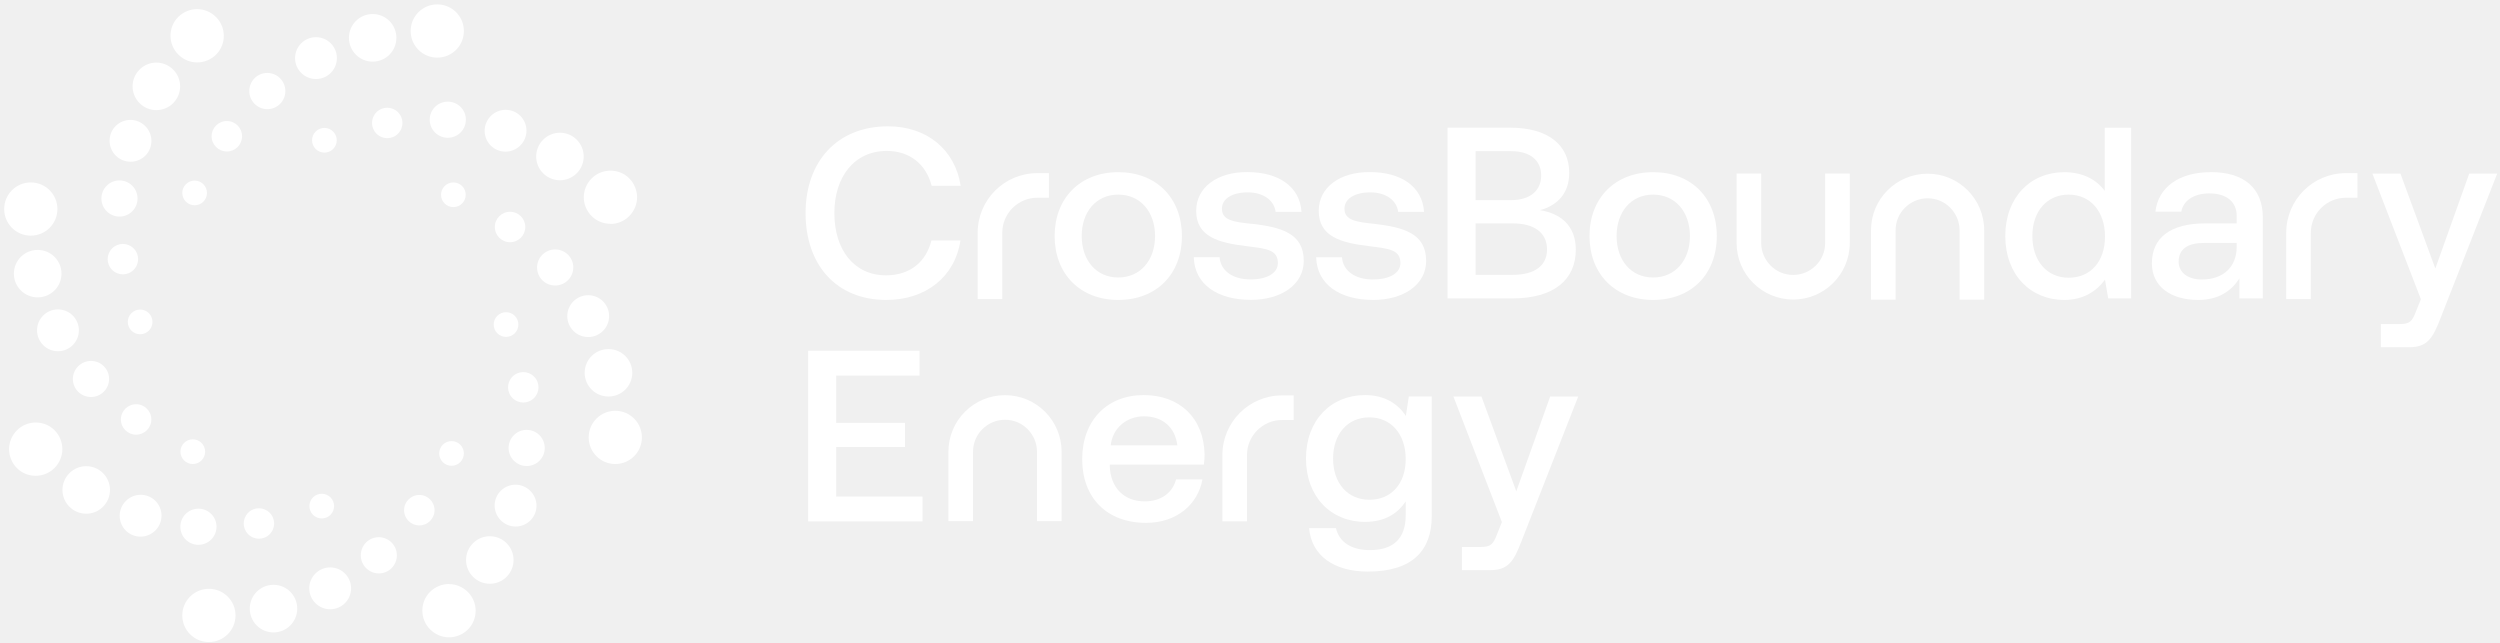
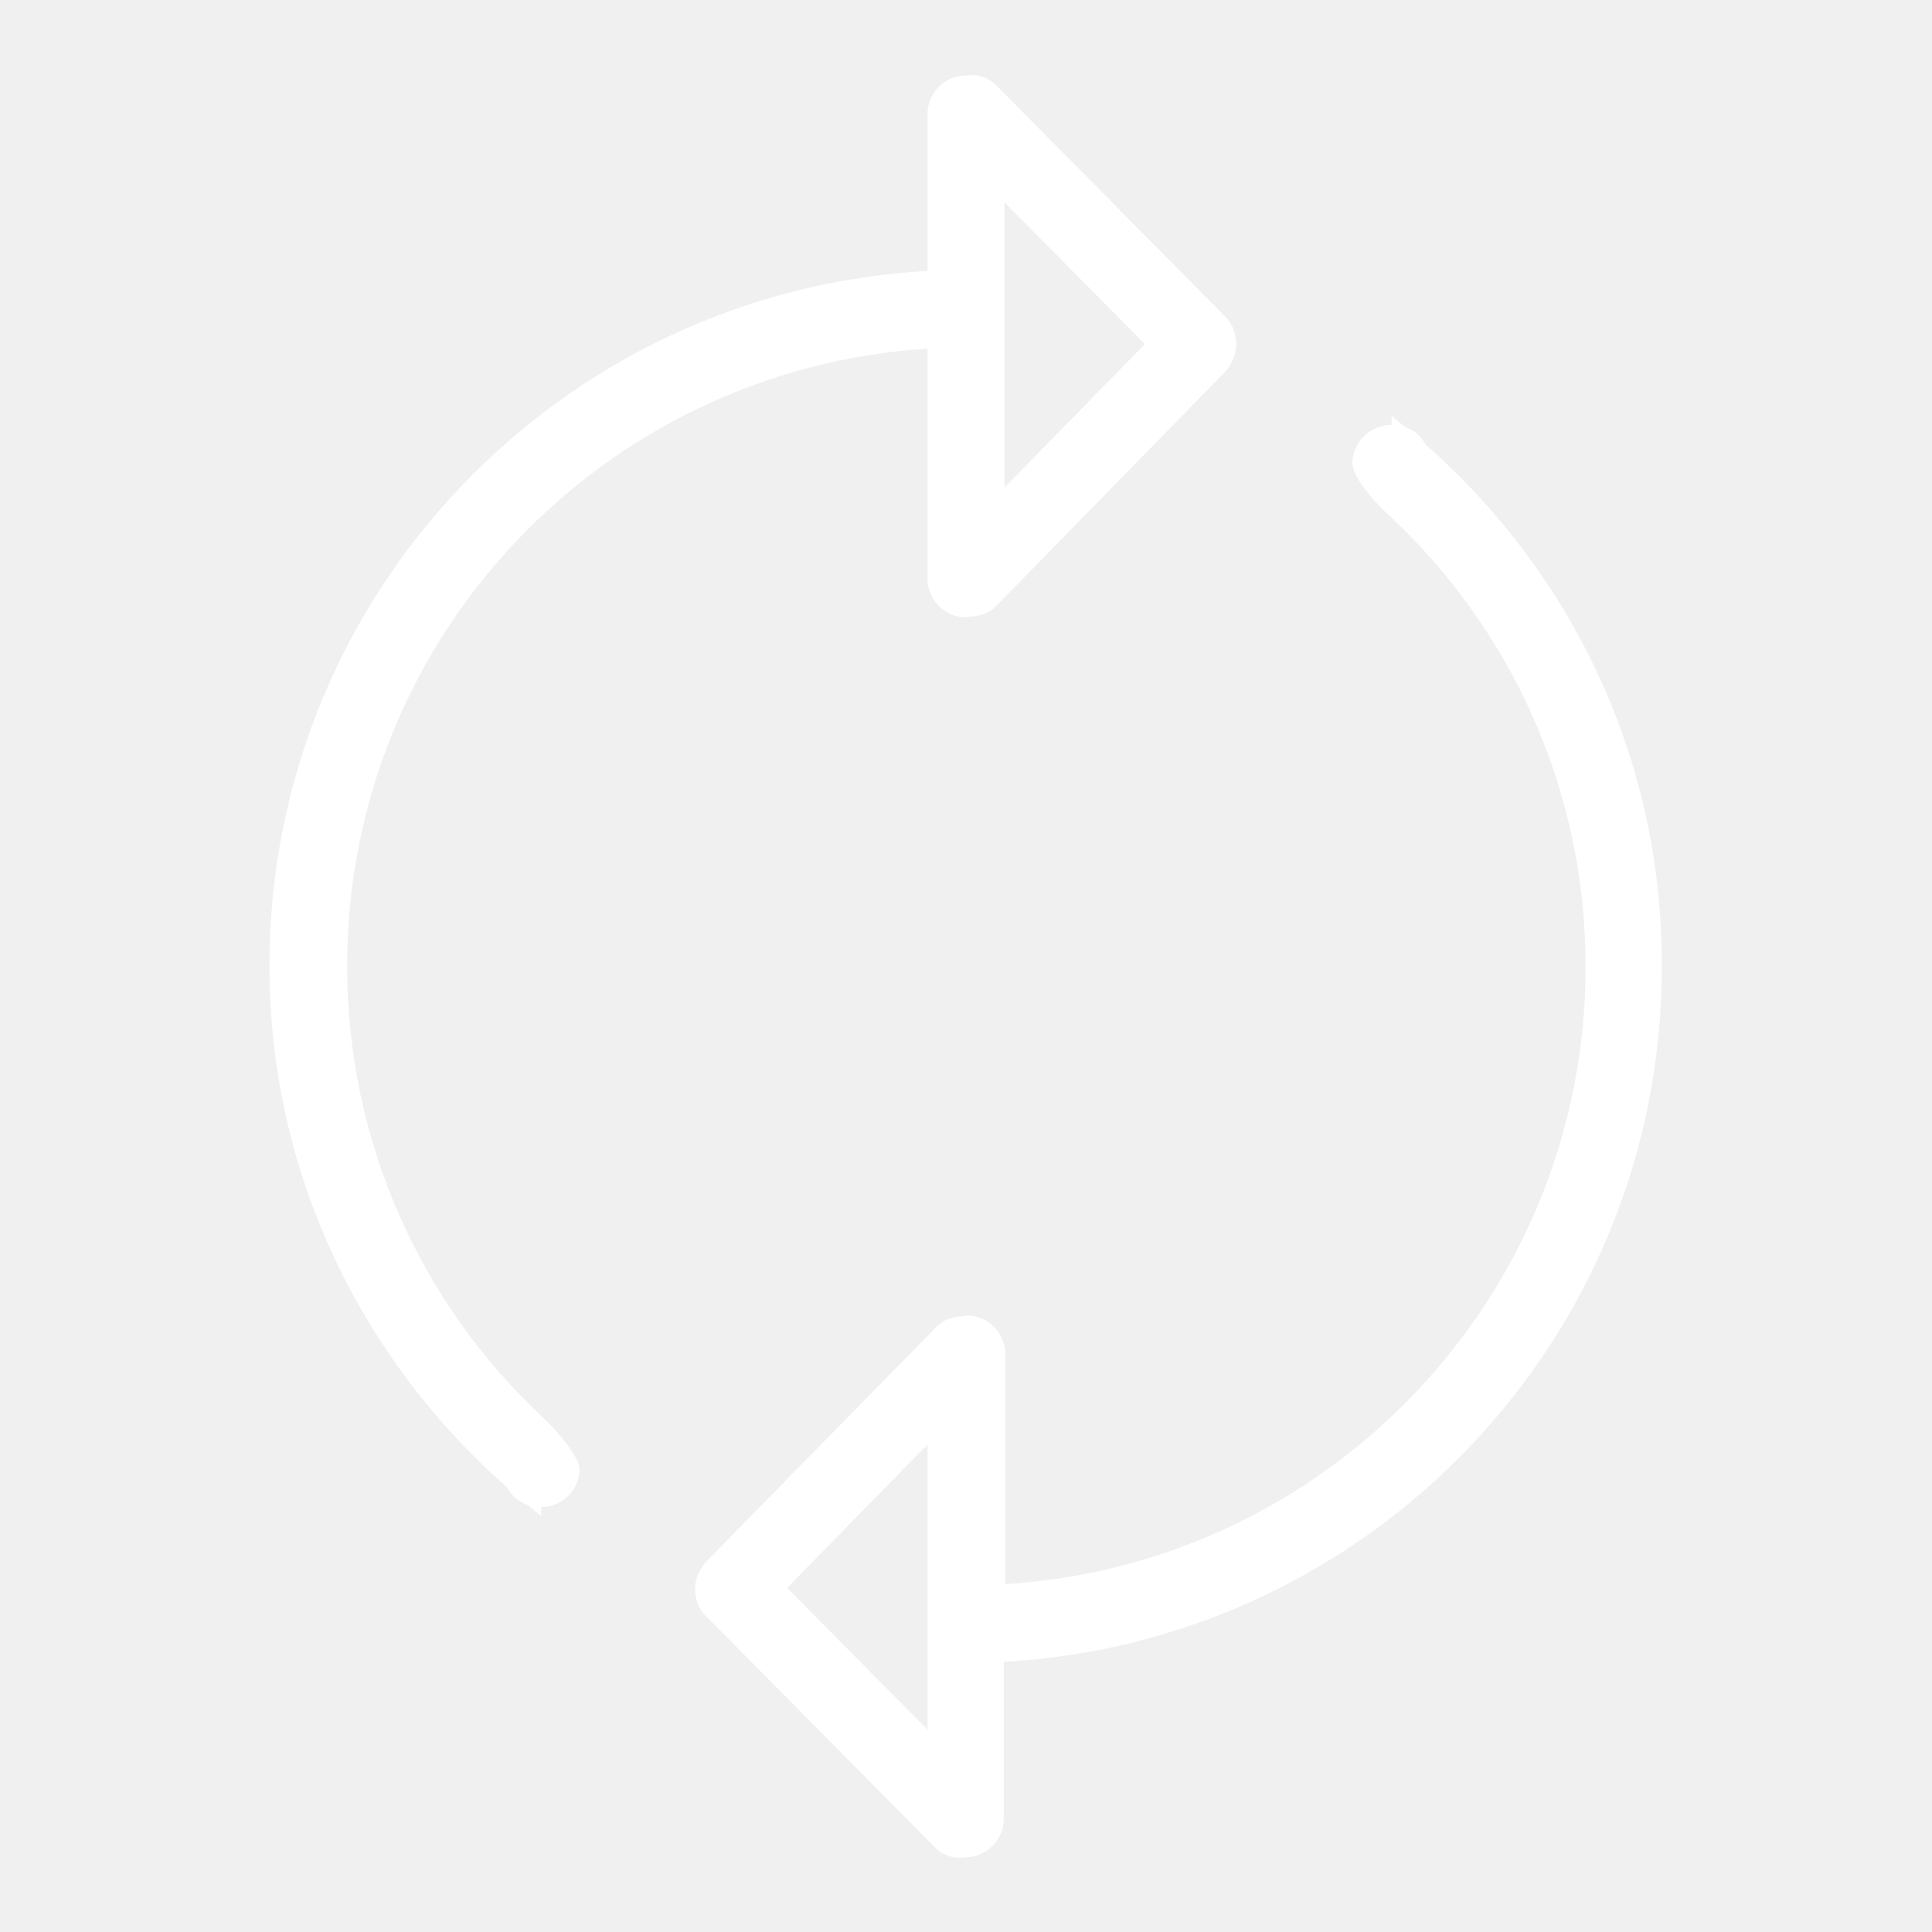
- <svg xmlns="http://www.w3.org/2000/svg" width="292" height="75" viewBox="0 0 292 75" fill="none">
-   <g clip-path="url(#clip0_15308_43597)">
-     <path d="M22.733 21.092C21.937 21.092 21.291 21.738 21.291 22.534C21.291 23.33 21.937 23.976 22.733 23.976C23.529 23.976 24.175 23.33 24.175 22.534C24.175 21.738 23.529 21.092 22.733 21.092Z" fill="white" />
-     <path d="M26.496 14.136C25.513 14.136 24.717 14.932 24.717 15.915C24.717 16.898 25.513 17.694 26.496 17.694C27.479 17.694 28.274 16.898 28.274 15.915C28.274 14.932 27.479 14.136 26.496 14.136Z" fill="white" />
-     <path d="M31.224 12.751C32.394 12.751 33.33 11.805 33.33 10.635C33.33 9.474 32.385 8.519 31.224 8.519C30.053 8.519 29.117 9.465 29.117 10.635C29.117 11.796 30.063 12.751 31.224 12.751Z" fill="white" />
-     <path d="M39.35 6.787C39.35 5.439 38.255 4.343 36.906 4.343C35.558 4.343 34.463 5.439 34.463 6.787C34.463 8.135 35.558 9.23 36.906 9.23C38.255 9.23 39.35 8.135 39.35 6.787Z" fill="white" />
-     <path d="M46.298 4.418C46.298 2.883 45.062 1.638 43.527 1.638C41.992 1.638 40.756 2.883 40.756 4.418C40.756 5.954 41.992 7.199 43.527 7.199C45.062 7.199 46.298 5.954 46.298 4.418Z" fill="white" />
-     <path d="M51.073 6.731C52.796 6.731 54.181 5.336 54.181 3.622C54.181 1.909 52.796 0.514 51.073 0.514C49.35 0.514 47.965 1.909 47.965 3.622C47.965 5.336 49.35 6.731 51.073 6.731Z" fill="white" />
-     <path d="M52.739 51.52C51.943 51.52 51.297 52.166 51.297 52.961C51.297 53.757 51.943 54.403 52.739 54.403C53.534 54.403 54.18 53.757 54.18 52.961C54.18 52.166 53.534 51.52 52.739 51.52Z" fill="white" />
-     <path d="M50.755 59.59C50.755 58.607 49.959 57.811 48.976 57.811C47.993 57.811 47.197 58.607 47.197 59.59C47.197 60.573 47.993 61.369 48.976 61.369C49.959 61.369 50.755 60.573 50.755 59.59Z" fill="white" />
-     <path d="M44.247 62.745C43.077 62.745 42.141 63.69 42.141 64.861C42.141 66.021 43.086 66.976 44.247 66.976C45.417 66.976 46.354 66.031 46.354 64.861C46.354 63.7 45.408 62.745 44.247 62.745Z" fill="white" />
-     <path d="M38.565 66.274C37.217 66.274 36.121 67.37 36.121 68.718C36.121 70.066 37.217 71.162 38.565 71.162C39.913 71.162 41.008 70.066 41.008 68.718C41.008 67.37 39.913 66.274 38.565 66.274Z" fill="white" />
-     <path d="M31.945 68.306C30.41 68.306 29.174 69.551 29.174 71.087C29.174 72.622 30.41 73.867 31.945 73.867C33.48 73.867 34.716 72.622 34.716 71.087C34.716 69.551 33.48 68.306 31.945 68.306Z" fill="white" />
-     <path d="M24.399 68.774C22.677 68.774 21.291 70.169 21.291 71.882C21.291 73.596 22.677 74.99 24.399 74.99C26.122 74.99 27.508 73.596 27.508 71.882C27.508 70.169 26.122 68.774 24.399 68.774Z" fill="white" />
-     <path d="M52.953 21.308C52.158 21.308 51.512 21.954 51.512 22.749C51.512 23.545 52.158 24.191 52.953 24.191C53.749 24.191 54.395 23.545 54.395 22.749C54.395 21.954 53.749 21.308 52.953 21.308Z" fill="white" />
-     <path d="M59.574 28.292C60.557 28.292 61.353 27.496 61.353 26.513C61.353 25.53 60.557 24.734 59.574 24.734C58.591 24.734 57.795 25.53 57.795 26.513C57.795 27.496 58.591 28.292 59.574 28.292Z" fill="white" />
-     <path d="M66.96 31.241C66.96 30.071 66.015 29.135 64.844 29.135C63.684 29.135 62.728 30.08 62.728 31.241C62.728 32.411 63.674 33.348 64.844 33.348C66.005 33.348 66.96 32.402 66.96 31.241Z" fill="white" />
-     <path d="M71.145 36.924C71.145 35.576 70.049 34.48 68.701 34.48C67.353 34.48 66.258 35.576 66.258 36.924C66.258 38.272 67.353 39.367 68.701 39.367C70.049 39.367 71.145 38.272 71.145 36.924Z" fill="white" />
-     <path d="M71.07 46.314C72.605 46.314 73.85 45.079 73.85 43.543C73.85 42.008 72.605 40.772 71.07 40.772C69.534 40.772 68.289 42.008 68.289 43.543C68.289 45.079 69.534 46.314 71.07 46.314Z" fill="white" />
-     <path d="M71.866 47.98C70.153 47.98 68.758 49.366 68.758 51.089C68.758 52.811 70.153 54.197 71.866 54.197C73.579 54.197 74.974 52.811 74.974 51.089C74.974 49.366 73.579 47.98 71.866 47.98Z" fill="white" />
-     <path d="M22.518 51.313C21.722 51.313 21.076 51.959 21.076 52.755C21.076 53.551 21.722 54.197 22.518 54.197C23.314 54.197 23.96 53.551 23.96 52.755C23.96 51.959 23.314 51.313 22.518 51.313Z" fill="white" />
-     <path d="M15.898 47.213C14.915 47.213 14.119 48.009 14.119 48.992C14.119 49.975 14.915 50.77 15.898 50.77C16.881 50.77 17.677 49.975 17.677 48.992C17.677 48.009 16.881 47.213 15.898 47.213Z" fill="white" />
-     <path d="M8.512 44.264C8.512 45.434 9.457 46.37 10.628 46.37C11.789 46.37 12.743 45.425 12.743 44.264C12.743 43.093 11.798 42.157 10.628 42.157C9.467 42.157 8.512 43.103 8.512 44.264Z" fill="white" />
-     <path d="M4.326 38.581C4.326 39.929 5.422 41.025 6.77 41.025C8.118 41.025 9.213 39.929 9.213 38.581C9.213 37.233 8.118 36.138 6.77 36.138C5.422 36.138 4.326 37.233 4.326 38.581Z" fill="white" />
-     <path d="M4.402 29.191C2.866 29.191 1.621 30.427 1.621 31.962C1.621 33.498 2.866 34.733 4.402 34.733C5.937 34.733 7.182 33.498 7.182 31.962C7.182 30.427 5.937 29.191 4.402 29.191Z" fill="white" />
-     <path d="M3.597 27.524C5.31 27.524 6.705 26.139 6.705 24.416C6.705 22.693 5.31 21.308 3.597 21.308C1.883 21.308 0.488 22.693 0.488 24.416C0.488 26.139 1.883 27.524 3.597 27.524Z" fill="white" />
-     <path d="M38.911 15.363C38.631 15.082 38.256 14.941 37.891 14.941C37.526 14.941 37.151 15.082 36.87 15.363C36.59 15.644 36.449 16.018 36.449 16.383C36.449 16.748 36.59 17.123 36.87 17.404C37.151 17.684 37.526 17.825 37.891 17.825C38.256 17.825 38.631 17.684 38.911 17.404C39.192 17.123 39.333 16.748 39.333 16.383C39.333 16.018 39.192 15.644 38.911 15.363Z" fill="white" />
-     <path d="M45.23 12.582C44.781 12.582 44.312 12.76 43.975 13.106C43.629 13.453 43.451 13.912 43.451 14.361C43.451 14.81 43.629 15.269 43.975 15.615C44.322 15.962 44.781 16.14 45.23 16.14C45.679 16.14 46.148 15.962 46.484 15.615C46.831 15.269 47.009 14.81 47.009 14.361C47.009 13.912 46.831 13.453 46.484 13.106C46.138 12.76 45.679 12.582 45.23 12.582Z" fill="white" />
-     <path d="M53.796 12.489C53.384 12.077 52.841 11.871 52.307 11.871C51.774 11.871 51.221 12.077 50.809 12.489C50.397 12.9 50.191 13.444 50.191 13.986C50.191 14.52 50.397 15.072 50.809 15.475C51.221 15.887 51.764 16.093 52.298 16.093C52.831 16.093 53.384 15.887 53.796 15.475C54.208 15.063 54.414 14.52 54.414 13.977C54.414 13.444 54.208 12.891 53.796 12.489Z" fill="white" />
-     <path d="M59.04 17.713C59.667 17.713 60.294 17.469 60.772 16.992C61.249 16.514 61.492 15.887 61.492 15.26C61.492 14.642 61.249 14.005 60.781 13.537C60.303 13.06 59.676 12.826 59.058 12.826C58.431 12.826 57.804 13.069 57.326 13.547C56.849 14.024 56.605 14.651 56.605 15.279C56.605 15.896 56.849 16.533 57.317 17.001C57.794 17.479 58.422 17.713 59.04 17.713Z" fill="white" />
-     <path d="M65.396 21.055C66.108 21.055 66.819 20.783 67.362 20.24C67.905 19.697 68.177 18.986 68.177 18.274C68.177 17.572 67.905 16.851 67.362 16.317C66.819 15.774 66.108 15.503 65.406 15.503C64.694 15.503 63.983 15.774 63.44 16.317C62.897 16.86 62.625 17.572 62.625 18.284C62.625 18.986 62.897 19.707 63.44 20.24C63.983 20.783 64.694 21.055 65.396 21.055Z" fill="white" />
-     <path d="M71.294 26.157C72.09 26.157 72.895 25.849 73.494 25.24C74.103 24.631 74.411 23.836 74.411 23.04C74.411 22.253 74.103 21.448 73.503 20.84C72.904 20.231 72.099 19.932 71.303 19.932C70.507 19.932 69.702 20.241 69.103 20.84C68.495 21.448 68.186 22.253 68.186 23.04C68.186 23.826 68.495 24.631 69.094 25.231C69.693 25.839 70.498 26.139 71.294 26.139V26.157Z" fill="white" />
-     <path d="M37.58 57.67C37.215 57.67 36.841 57.811 36.56 58.092C36.279 58.373 36.139 58.747 36.139 59.112C36.139 59.477 36.279 59.852 36.56 60.133C36.841 60.413 37.215 60.554 37.58 60.554C37.946 60.554 38.32 60.413 38.601 60.133C38.882 59.852 39.022 59.477 39.022 59.112C39.022 58.747 38.882 58.373 38.601 58.092C38.32 57.811 37.946 57.67 37.58 57.67Z" fill="white" />
-     <path d="M31.496 62.399C31.843 62.052 32.02 61.593 32.02 61.144C32.02 60.695 31.843 60.236 31.496 59.889C31.15 59.543 30.691 59.365 30.242 59.365C29.792 59.365 29.324 59.543 28.987 59.889C28.641 60.236 28.463 60.695 28.463 61.144C28.463 61.593 28.641 62.052 28.987 62.399C29.334 62.745 29.792 62.923 30.242 62.923C30.691 62.923 31.159 62.745 31.496 62.399Z" fill="white" />
-     <path d="M23.173 63.635C23.706 63.635 24.259 63.428 24.671 63.017C25.083 62.605 25.289 62.062 25.289 61.519C25.289 60.985 25.083 60.433 24.671 60.03C24.259 59.618 23.716 59.412 23.182 59.412C22.649 59.412 22.096 59.618 21.684 60.03C21.272 60.442 21.066 60.985 21.066 61.528C21.066 62.062 21.272 62.614 21.684 63.017C22.096 63.428 22.639 63.635 23.173 63.635Z" fill="white" />
-     <path d="M16.431 57.792C15.804 57.792 15.177 58.036 14.699 58.513C14.222 58.991 13.979 59.618 13.979 60.245C13.979 60.863 14.222 61.5 14.69 61.968C15.168 62.446 15.795 62.68 16.413 62.68C17.04 62.68 17.667 62.436 18.145 61.959C18.622 61.481 18.866 60.854 18.866 60.227C18.866 59.609 18.622 58.972 18.154 58.504C17.677 58.026 17.049 57.792 16.431 57.792Z" fill="white" />
-     <path d="M10.075 54.45C9.364 54.45 8.652 54.721 8.109 55.264C7.566 55.807 7.295 56.519 7.295 57.23C7.295 57.932 7.566 58.653 8.109 59.187C8.652 59.73 9.364 60.002 10.066 60.002C10.778 60.002 11.489 59.73 12.032 59.187C12.575 58.644 12.847 57.932 12.847 57.221C12.847 56.519 12.575 55.798 12.032 55.264C11.489 54.721 10.778 54.45 10.075 54.45Z" fill="white" />
-     <path d="M4.176 49.348C3.38 49.348 2.575 49.657 1.976 50.265C1.368 50.874 1.059 51.679 1.059 52.465C1.059 53.252 1.368 54.057 1.967 54.665C2.566 55.274 3.371 55.574 4.167 55.574C4.963 55.574 5.768 55.265 6.367 54.656C6.976 54.047 7.284 53.242 7.284 52.456C7.284 51.66 6.976 50.864 6.376 50.256C5.777 49.647 4.972 49.348 4.176 49.348Z" fill="white" />
-     <path d="M58.085 38.928C58.366 39.209 58.741 39.349 59.106 39.349C59.471 39.349 59.846 39.209 60.126 38.928C60.407 38.647 60.548 38.272 60.548 37.907C60.548 37.542 60.407 37.167 60.126 36.887C59.846 36.606 59.471 36.465 59.106 36.465C58.741 36.465 58.366 36.606 58.085 36.887C57.804 37.167 57.664 37.542 57.664 37.907C57.664 38.272 57.804 38.647 58.085 38.928Z" fill="white" />
-     <path d="M59.864 43.983C59.518 44.329 59.34 44.788 59.34 45.237C59.34 45.687 59.518 46.155 59.864 46.492C60.211 46.838 60.669 47.016 61.119 47.016C61.568 47.016 62.027 46.838 62.373 46.492C62.72 46.145 62.898 45.687 62.898 45.237C62.898 44.788 62.72 44.32 62.373 43.983C62.027 43.636 61.568 43.459 61.119 43.459C60.669 43.459 60.211 43.636 59.864 43.983Z" fill="white" />
-     <path d="M61.511 50.209C60.977 50.209 60.425 50.415 60.022 50.827C59.61 51.239 59.404 51.782 59.404 52.316C59.404 52.849 59.61 53.401 60.022 53.813C60.434 54.225 60.977 54.431 61.52 54.431C62.054 54.431 62.606 54.225 63.009 53.813C63.421 53.401 63.627 52.858 63.627 52.325C63.627 51.791 63.421 51.239 63.009 50.827C62.597 50.415 62.054 50.209 61.511 50.209Z" fill="white" />
-     <path d="M61.942 57.334C61.464 56.856 60.837 56.613 60.21 56.613C59.592 56.613 58.955 56.856 58.487 57.324C58.009 57.802 57.775 58.429 57.775 59.047C57.775 59.674 58.019 60.301 58.496 60.779C58.974 61.256 59.601 61.5 60.228 61.5C60.846 61.5 61.483 61.256 61.951 60.788C62.428 60.311 62.663 59.684 62.663 59.066C62.663 58.438 62.419 57.811 61.942 57.334Z" fill="white" />
-     <path d="M57.205 62.632C56.503 62.632 55.782 62.904 55.248 63.447C54.705 63.99 54.434 64.701 54.434 65.403C54.434 66.115 54.705 66.827 55.248 67.37C55.791 67.913 56.503 68.184 57.214 68.184C57.916 68.184 58.637 67.913 59.171 67.37C59.714 66.827 59.985 66.115 59.985 65.413C59.985 64.701 59.714 63.99 59.171 63.447C58.628 62.904 57.916 62.632 57.205 62.632Z" fill="white" />
-     <path d="M52.438 68.212C51.652 68.212 50.847 68.521 50.238 69.121C49.63 69.72 49.33 70.525 49.33 71.321C49.33 72.116 49.639 72.922 50.248 73.521C50.856 74.129 51.652 74.438 52.448 74.438C53.234 74.438 54.039 74.129 54.648 73.53C55.256 72.931 55.556 72.126 55.556 71.339C55.556 70.544 55.247 69.738 54.639 69.139C54.03 68.531 53.234 68.222 52.438 68.222V68.212Z" fill="white" />
-     <path d="M17.388 36.578C17.107 36.297 16.733 36.156 16.368 36.156C16.002 36.156 15.628 36.297 15.347 36.578C15.066 36.858 14.926 37.233 14.926 37.598C14.926 37.963 15.066 38.338 15.347 38.618C15.628 38.899 16.002 39.04 16.368 39.04C16.733 39.04 17.107 38.899 17.388 38.618C17.669 38.338 17.809 37.963 17.809 37.598C17.809 37.233 17.669 36.858 17.388 36.578Z" fill="white" />
-     <path d="M15.608 31.522C15.954 31.176 16.132 30.717 16.132 30.268C16.132 29.818 15.954 29.35 15.608 29.013C15.261 28.667 14.802 28.489 14.353 28.489C13.904 28.489 13.445 28.667 13.098 29.013C12.752 29.36 12.574 29.818 12.574 30.268C12.574 30.717 12.752 31.185 13.098 31.522C13.445 31.869 13.904 32.046 14.353 32.046C14.802 32.046 15.261 31.869 15.608 31.522Z" fill="white" />
-     <path d="M13.96 25.296C14.493 25.296 15.046 25.09 15.448 24.678C15.86 24.266 16.066 23.723 16.066 23.19C16.066 22.656 15.86 22.104 15.448 21.692C15.036 21.28 14.493 21.074 13.95 21.074C13.417 21.074 12.864 21.28 12.462 21.692C12.05 22.104 11.844 22.647 11.844 23.18C11.844 23.714 12.05 24.266 12.462 24.678C12.874 25.09 13.417 25.296 13.96 25.296Z" fill="white" />
-     <path d="M15.252 18.892C15.87 18.892 16.506 18.649 16.974 18.181C17.452 17.703 17.686 17.076 17.686 16.458C17.686 15.831 17.442 15.204 16.965 14.726C16.488 14.249 15.86 14.005 15.233 14.005C14.615 14.005 13.979 14.249 13.51 14.717C13.033 15.194 12.799 15.822 12.799 16.439C12.799 17.067 13.042 17.694 13.52 18.172C13.997 18.649 14.624 18.892 15.252 18.892Z" fill="white" />
-     <path d="M18.258 7.311C17.555 7.311 16.834 7.583 16.301 8.126C15.758 8.669 15.486 9.38 15.486 10.082C15.486 10.794 15.758 11.505 16.301 12.048C16.844 12.591 17.555 12.863 18.267 12.863C18.969 12.863 19.69 12.591 20.224 12.048C20.767 11.505 21.038 10.794 21.038 10.092C21.038 9.38 20.767 8.669 20.224 8.126C19.681 7.583 18.969 7.311 18.258 7.311Z" fill="white" />
-     <path d="M23.032 7.292C23.818 7.292 24.623 6.983 25.232 6.384C25.84 5.785 26.14 4.98 26.14 4.184C26.14 3.388 25.831 2.583 25.222 1.984C24.614 1.375 23.818 1.066 23.022 1.066C22.236 1.066 21.431 1.375 20.822 1.975C20.214 2.574 19.914 3.379 19.914 4.175C19.914 4.97 20.223 5.776 20.832 6.375C21.44 6.983 22.236 7.292 23.032 7.292Z" fill="white" />
-     <path d="M193.088 20.109C188.641 20.109 185.654 23.133 185.654 27.571C185.654 32.009 188.65 35.033 193.088 35.033C197.526 35.033 200.521 32.046 200.521 27.571C200.521 23.096 197.526 20.109 193.088 20.109ZM193.088 32.411C190.495 32.411 188.819 30.389 188.819 27.571C188.819 24.753 190.495 22.731 193.088 22.731C195.681 22.731 197.385 24.753 197.385 27.571C197.385 30.389 195.672 32.411 193.088 32.411Z" fill="white" />
-     <path d="M138.047 27.571C138.047 23.124 135.051 20.109 130.613 20.109C126.176 20.109 123.18 23.133 123.18 27.571C123.18 32.009 126.176 35.033 130.613 35.033C135.051 35.033 138.047 32.046 138.047 27.571ZM126.344 27.571C126.344 24.753 128.02 22.731 130.613 22.731C133.207 22.731 134.911 24.753 134.911 27.571C134.911 30.389 133.197 32.411 130.613 32.411C128.029 32.411 126.344 30.389 126.344 27.571Z" fill="white" />
-     <path d="M184.054 29.162C184.054 26.316 182.228 24.921 179.869 24.547C181.947 23.976 183.286 22.553 183.286 20.184C183.286 16.907 180.777 14.913 176.395 14.913H169.074V34.855H176.648C181.46 34.855 184.054 32.692 184.054 29.162ZM172.351 17.656H176.48C178.755 17.656 180.009 18.742 180.009 20.502C180.009 22.262 178.727 23.377 176.48 23.377H172.351V17.647V17.656ZM172.351 26.092H176.676C179.213 26.092 180.693 27.178 180.693 29.144C180.693 30.997 179.298 32.102 176.676 32.102H172.351V26.092Z" fill="white" />
-     <path d="M160.385 32.645C158.166 32.645 156.855 31.559 156.743 30.052H153.729C153.813 33.216 156.49 35.033 160.394 35.033C163.924 35.033 166.573 33.263 166.573 30.473C166.573 27.225 163.868 26.541 160.535 26.148C158.428 25.923 157.033 25.745 157.033 24.378C157.033 23.208 158.232 22.469 160.057 22.469C161.883 22.469 163.138 23.405 163.306 24.744H166.33C166.133 21.757 163.596 20.1 160.011 20.1C156.509 20.072 154.028 21.869 154.028 24.631C154.028 27.655 156.65 28.367 159.982 28.76C162.229 29.041 163.568 29.163 163.568 30.726C163.568 31.896 162.314 32.636 160.404 32.636L160.385 32.645Z" fill="white" />
-     <path d="M146.221 26.148C144.115 25.923 142.72 25.745 142.72 24.378C142.72 23.208 143.918 22.469 145.744 22.469C147.569 22.469 148.824 23.405 148.992 24.744H152.016C151.82 21.757 149.283 20.1 145.697 20.1C142.195 20.072 139.714 21.869 139.714 24.631C139.714 27.655 142.336 28.367 145.669 28.76C147.916 29.041 149.255 29.163 149.255 30.726C149.255 31.896 148 32.636 146.09 32.636C143.871 32.636 142.561 31.55 142.448 30.043H139.434C139.518 33.207 142.195 35.023 146.099 35.023C149.629 35.023 152.279 33.254 152.279 30.464C152.279 27.215 149.573 26.532 146.24 26.139L146.221 26.148Z" fill="white" />
-     <path d="M97.667 52.212H105.7V49.394H97.667V43.87H107.404V40.968H94.391V60.9H107.75V57.998H97.667V52.212Z" fill="white" />
-     <path d="M133.581 46.145C129.284 46.145 126.4 49.132 126.4 53.635C126.4 58.139 129.275 61.069 133.862 61.069C137.476 61.069 139.929 58.878 140.444 55.995H137.364C136.933 57.614 135.566 58.56 133.694 58.56C131.269 58.56 129.705 56.94 129.621 54.459V54.263H140.612C140.668 53.86 140.696 53.467 140.696 53.092C140.612 48.823 137.794 46.145 133.572 46.145H133.581ZM129.733 52.016C129.958 49.937 131.643 48.627 133.609 48.627C135.744 48.627 137.251 49.853 137.513 52.016H129.733Z" fill="white" />
-     <path d="M177.107 57.399L173.035 46.314H169.758L175.422 60.984L174.851 62.408C174.392 63.606 174.111 63.887 172.913 63.887H170.75V66.593H174.055C176.19 66.593 176.817 65.535 177.725 63.175L184.335 46.314H181.058L177.098 57.399H177.107Z" fill="white" />
-     <path d="M164.214 48.598C163.278 47.147 161.705 46.145 159.43 46.145C155.469 46.145 152.539 49.076 152.539 53.551C152.539 58.026 155.469 60.956 159.43 60.956C161.705 60.956 163.221 60.02 164.186 58.56V60.179C164.186 62.969 162.678 64.252 160.001 64.252C157.838 64.252 156.415 63.316 156.041 61.687H152.904C153.185 64.964 155.9 66.761 159.767 66.761C165.01 66.761 167.228 64.252 167.228 60.292V46.305H164.551L164.204 48.58L164.214 48.598ZM159.945 58.373C157.379 58.373 155.703 56.407 155.703 53.56C155.703 50.714 157.379 48.748 159.945 48.748C162.51 48.748 164.186 50.742 164.186 53.617C164.186 56.491 162.51 58.373 159.945 58.373Z" fill="white" />
-     <path d="M142.775 53.149V60.891H145.65V53.149C145.65 52.016 146.108 51.005 146.848 50.256C147.597 49.516 148.608 49.057 149.741 49.057H151.098V46.183H149.741C145.893 46.183 142.775 49.301 142.775 53.149Z" fill="white" />
-     <path d="M117.066 27.187C117.066 26.054 117.524 25.043 118.264 24.294C119.013 23.555 120.024 23.096 121.157 23.096H122.514V20.222H121.157C117.309 20.222 114.191 23.339 114.191 27.187V34.93H117.066V27.187Z" fill="white" />
-     <path d="M267.031 27.187V34.93H269.905V27.187C269.905 26.054 270.364 25.043 271.104 24.294C271.853 23.555 272.864 23.096 273.997 23.096H275.354V20.222H273.997C270.149 20.222 267.031 23.339 267.031 27.187Z" fill="white" />
-     <path d="M245.835 22.3C244.899 21.018 243.326 20.11 241.107 20.11C237.147 20.11 234.217 23.068 234.217 27.571C234.217 32.074 237.147 35.033 241.107 35.033C243.411 35.033 244.927 33.947 245.863 32.664L246.238 34.855H248.915V14.923H245.835V22.3ZM241.622 32.44C239.057 32.44 237.381 30.445 237.381 27.571C237.381 24.697 239.066 22.731 241.622 22.731C244.178 22.731 245.863 24.725 245.863 27.627C245.863 30.53 244.188 32.44 241.622 32.44Z" fill="white" />
-     <path d="M258.193 20.11C254.514 20.11 252.07 21.879 251.752 24.725H254.776C255 23.442 256.227 22.59 258.053 22.59C260.075 22.59 261.245 23.583 261.245 25.212V26.092H257.575C253.503 26.092 251.34 27.768 251.34 30.764C251.34 33.469 253.559 35.033 256.751 35.033C259.12 35.033 260.599 34.003 261.563 32.524V34.855H264.297V25.399C264.297 21.954 262.078 20.1 258.202 20.1L258.193 20.11ZM261.245 28.882C261.217 31.129 259.738 32.645 257.173 32.645C255.497 32.645 254.467 31.794 254.467 30.567C254.467 29.088 255.525 28.376 257.425 28.376H261.245V28.891V28.882Z" fill="white" />
-     <path d="M288.405 20.278L284.445 31.363L280.372 20.278H277.096L282.76 34.948L282.189 36.371C281.73 37.57 281.449 37.851 280.251 37.851H278.088V40.556H281.393C283.528 40.556 284.155 39.498 285.063 37.139L291.673 20.278H288.396H288.405Z" fill="white" />
-     <path d="M108.79 28.086C108.163 30.623 106.253 32.159 103.491 32.159C99.728 32.159 97.453 29.144 97.453 24.894C97.453 20.643 99.793 17.629 103.576 17.629C106.281 17.629 108.163 19.192 108.819 21.701H112.208C111.552 17.488 108.276 14.754 103.716 14.754C97.818 14.754 94.092 18.827 94.092 24.894C94.092 30.96 97.706 35.033 103.52 35.033C108.163 35.033 111.552 32.299 112.18 28.086H108.79Z" fill="white" />
-     <path d="M213.179 28.376C213.179 29.415 212.767 30.342 212.084 31.016C211.4 31.7 210.474 32.112 209.444 32.112C208.404 32.112 207.478 31.7 206.804 31.016C206.129 30.333 205.708 29.406 205.708 28.376V20.269H202.834V28.376C202.834 32.028 205.792 34.986 209.444 34.986C213.095 34.986 216.053 32.028 216.053 28.376V20.269H213.179V28.376Z" fill="white" />
-     <path d="M225.143 20.287C221.492 20.287 218.533 23.246 218.533 26.897V35.005H221.407V26.897C221.407 25.858 221.819 24.931 222.503 24.257C223.186 23.583 224.113 23.161 225.143 23.161C226.182 23.161 227.109 23.573 227.783 24.257C228.457 24.94 228.878 25.867 228.878 26.897V35.005H231.753V26.897C231.753 23.246 228.794 20.287 225.143 20.287Z" fill="white" />
-     <path d="M117.385 46.155C113.734 46.155 110.775 49.113 110.775 52.764V60.872H113.65V52.764C113.65 51.725 114.062 50.798 114.745 50.124C115.428 49.45 116.355 49.029 117.385 49.029C118.424 49.029 119.351 49.441 120.025 50.124C120.699 50.808 121.121 51.735 121.121 52.764V60.872H123.995V52.764C123.995 49.113 121.036 46.155 117.385 46.155Z" fill="white" />
+ <svg xmlns="http://www.w3.org/2000/svg" version="1.1" x="0px" y="0px" viewBox="0 0 256 256" enable-background="new 0 0 256 256">
+   <g>
+     <g>
+       <path fill="#fff" d="M71.6,187.5c-15.8-14.9-25.6-36.1-25.6-59.5c0-43.6,34-79.1,76.9-81.8v30.5c0,2.8,2.3,5.1,5.1,5.1c0.1,0,0.3-0.1,0.4-0.1c1.3,0,2.7-0.4,3.7-1.5l30.3-31c0.9-1,1.4-2.3,1.4-3.6c0-1.4-0.5-2.7-1.4-3.6l-30.3-30.6c-1.1-1.2-2.6-1.6-4.1-1.4c0,0,0,0,0,0c-2.8,0-5.1,2.3-5.1,5.1v20.8C74.3,38.6,35.7,78.7,35.7,128c0,27.6,12.3,52.2,31.5,69.1c0.6,1.1,1.5,1.9,2.7,2.3c0.6,0.5,1.2,1,1.8,1.5v-1.2c2.8,0,5.1-2.3,5.1-5.1C76.7,193.1,74.2,189.9,71.6,187.5L71.6,187.5z M133.1,26.8l18.6,18.8l-18.6,19V26.8z M188.9,58.9c-0.6-1.1-1.5-1.9-2.7-2.3c-0.6-0.5-1.2-1-1.8-1.5v1.2c-2.8,0-5.2,2.3-5.2,5.1c0,1.6,2.5,4.8,5.2,7.2v0c15.8,14.9,25.7,36,25.7,59.5c0,43.6-34.1,79.2-76.9,81.8v-30.5c0-2.8-2.3-5.1-5.1-5.1c-0.1,0-0.3,0.1-0.4,0.1c-1.3,0-2.7,0.4-3.7,1.5l-30.4,31c-0.9,1-1.5,2.3-1.5,3.6c0,1.4,0.5,2.7,1.4,3.6l30.3,30.6c1.1,1.2,2.6,1.6,4.1,1.4h0c2.8,0,5.1-2.3,5.1-5.1v-20.8c48.6-2.7,87.2-42.8,87.2-92.1C220.3,100.4,208.1,75.8,188.9,58.9z M122.9,229.2l-18.6-18.8l18.6-19V229.2z" />
+     </g>
  </g>
-   <defs>
-     <clipPath id="clip0_15308_43597">
-       <rect width="291.193" height="74.495" fill="white" transform="translate(0.488281 0.504883)" />
-     </clipPath>
-   </defs>
</svg>
